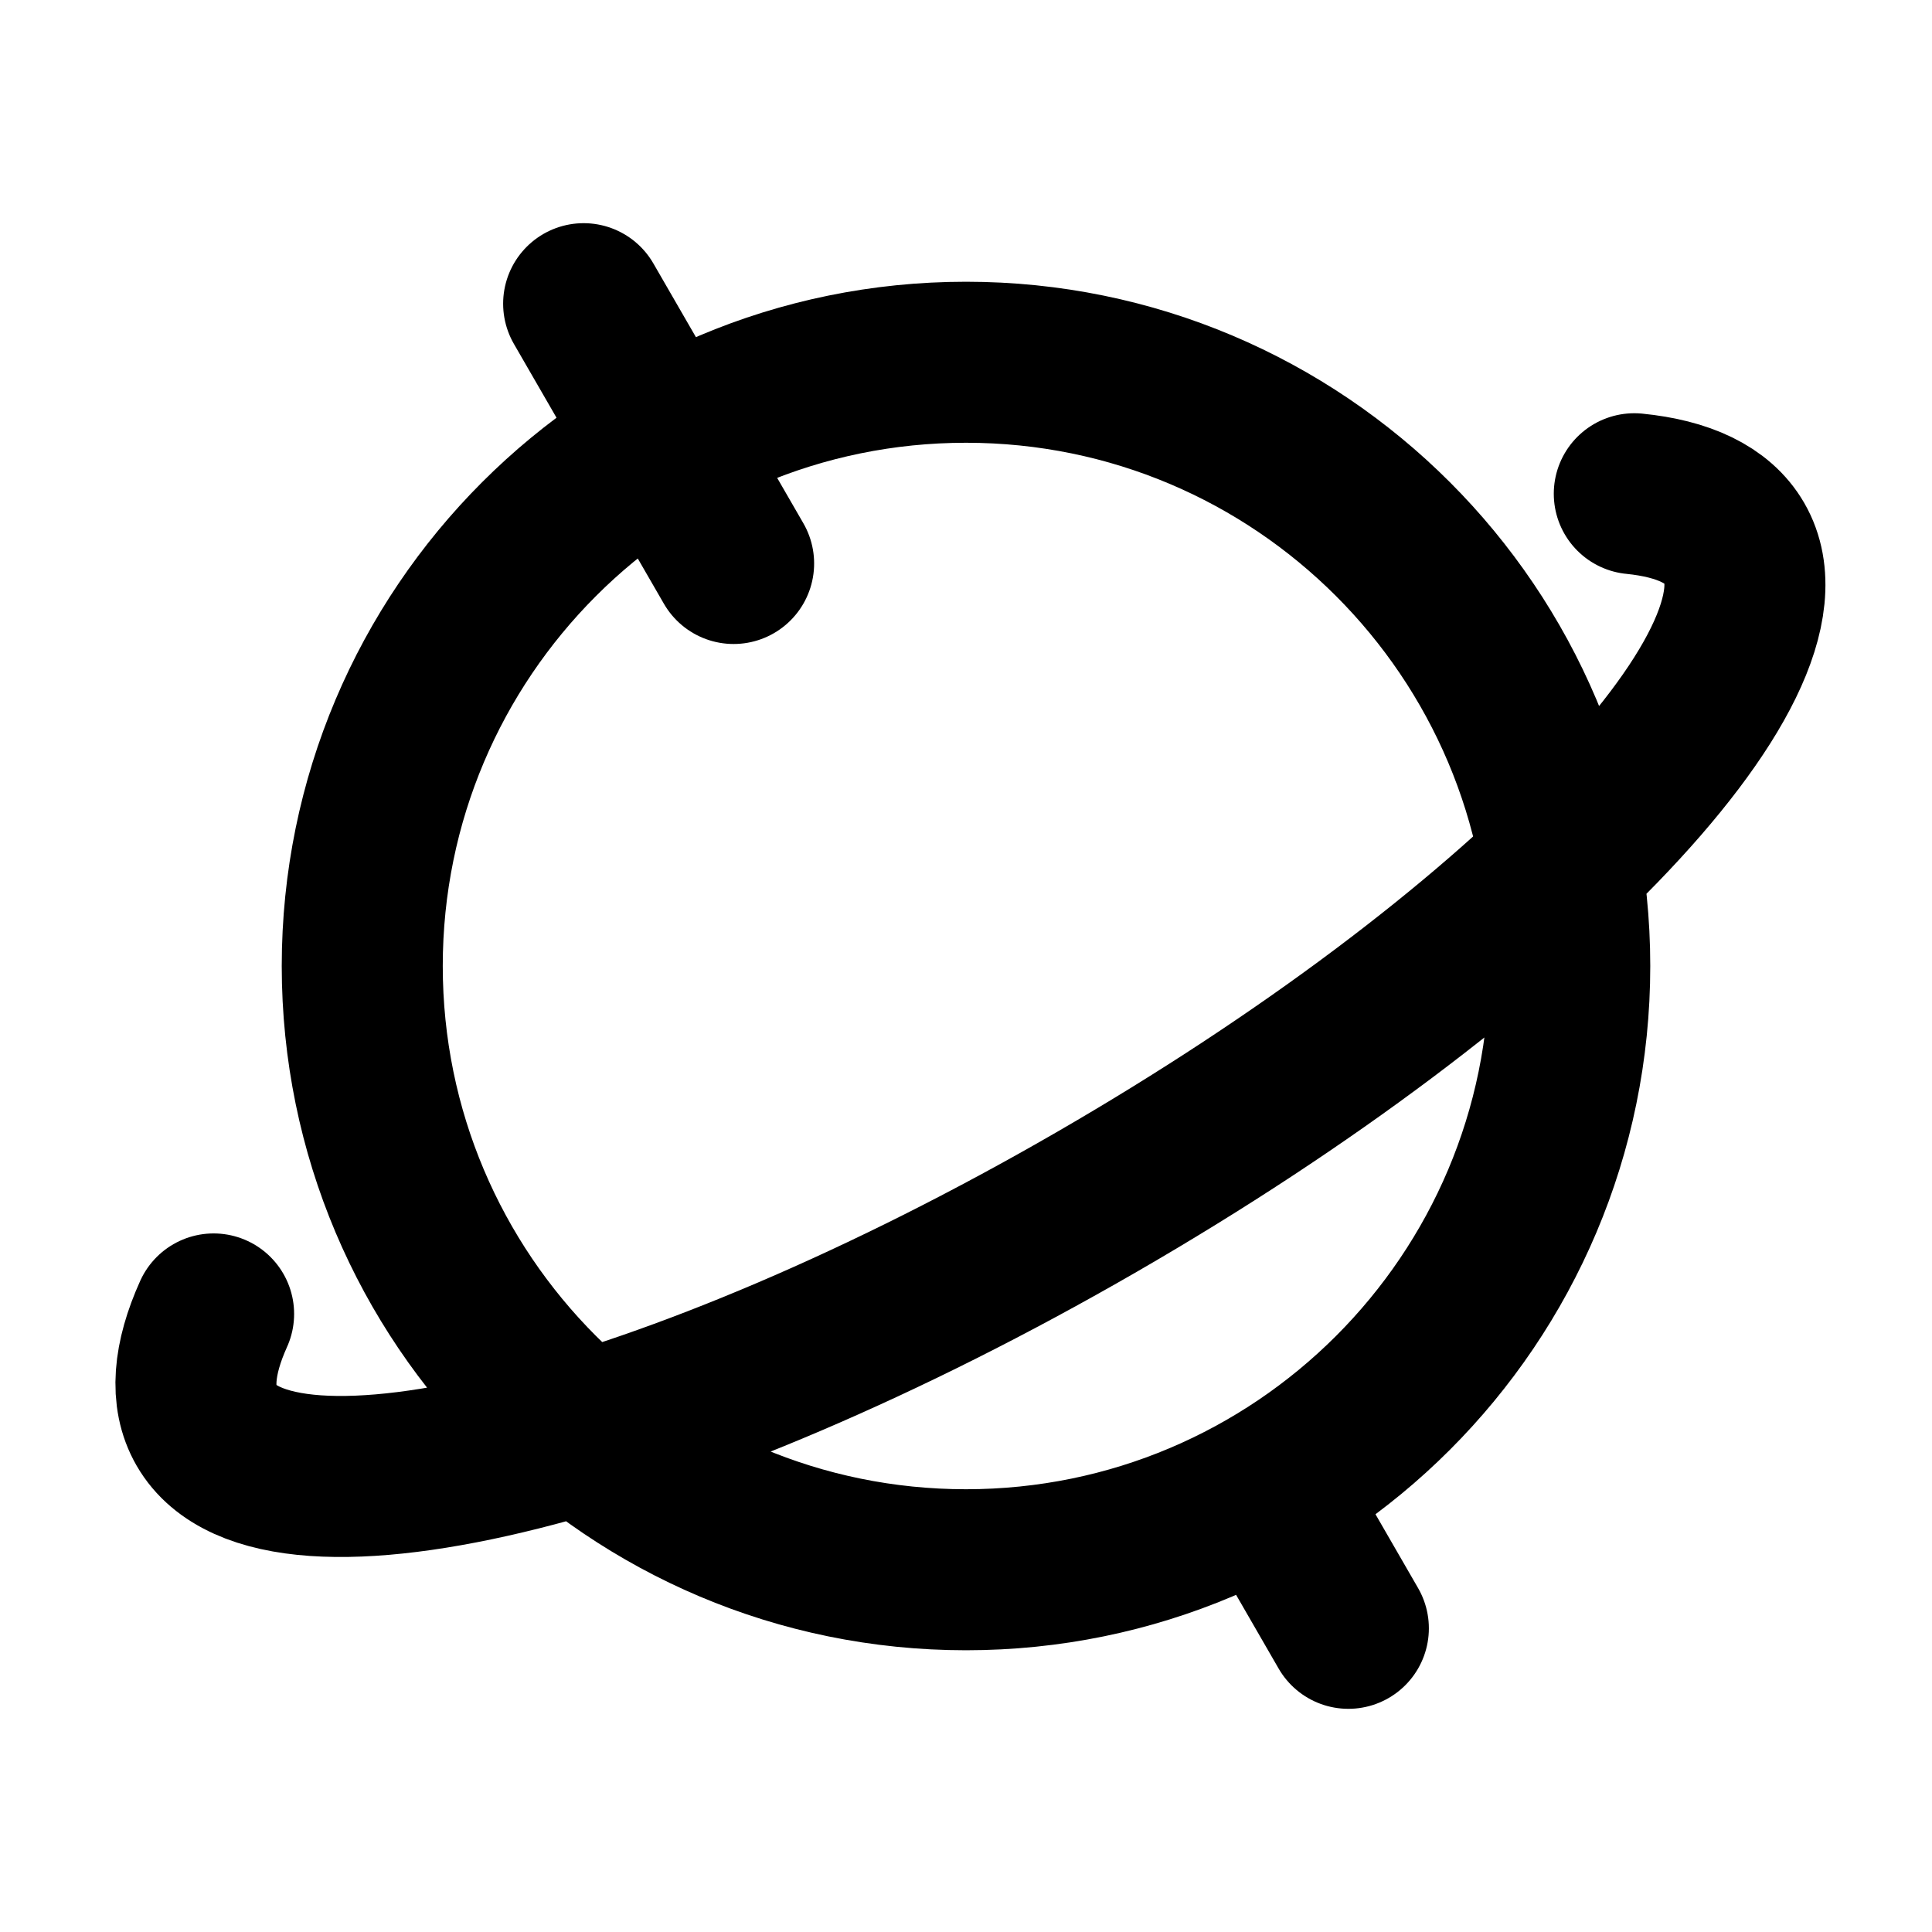
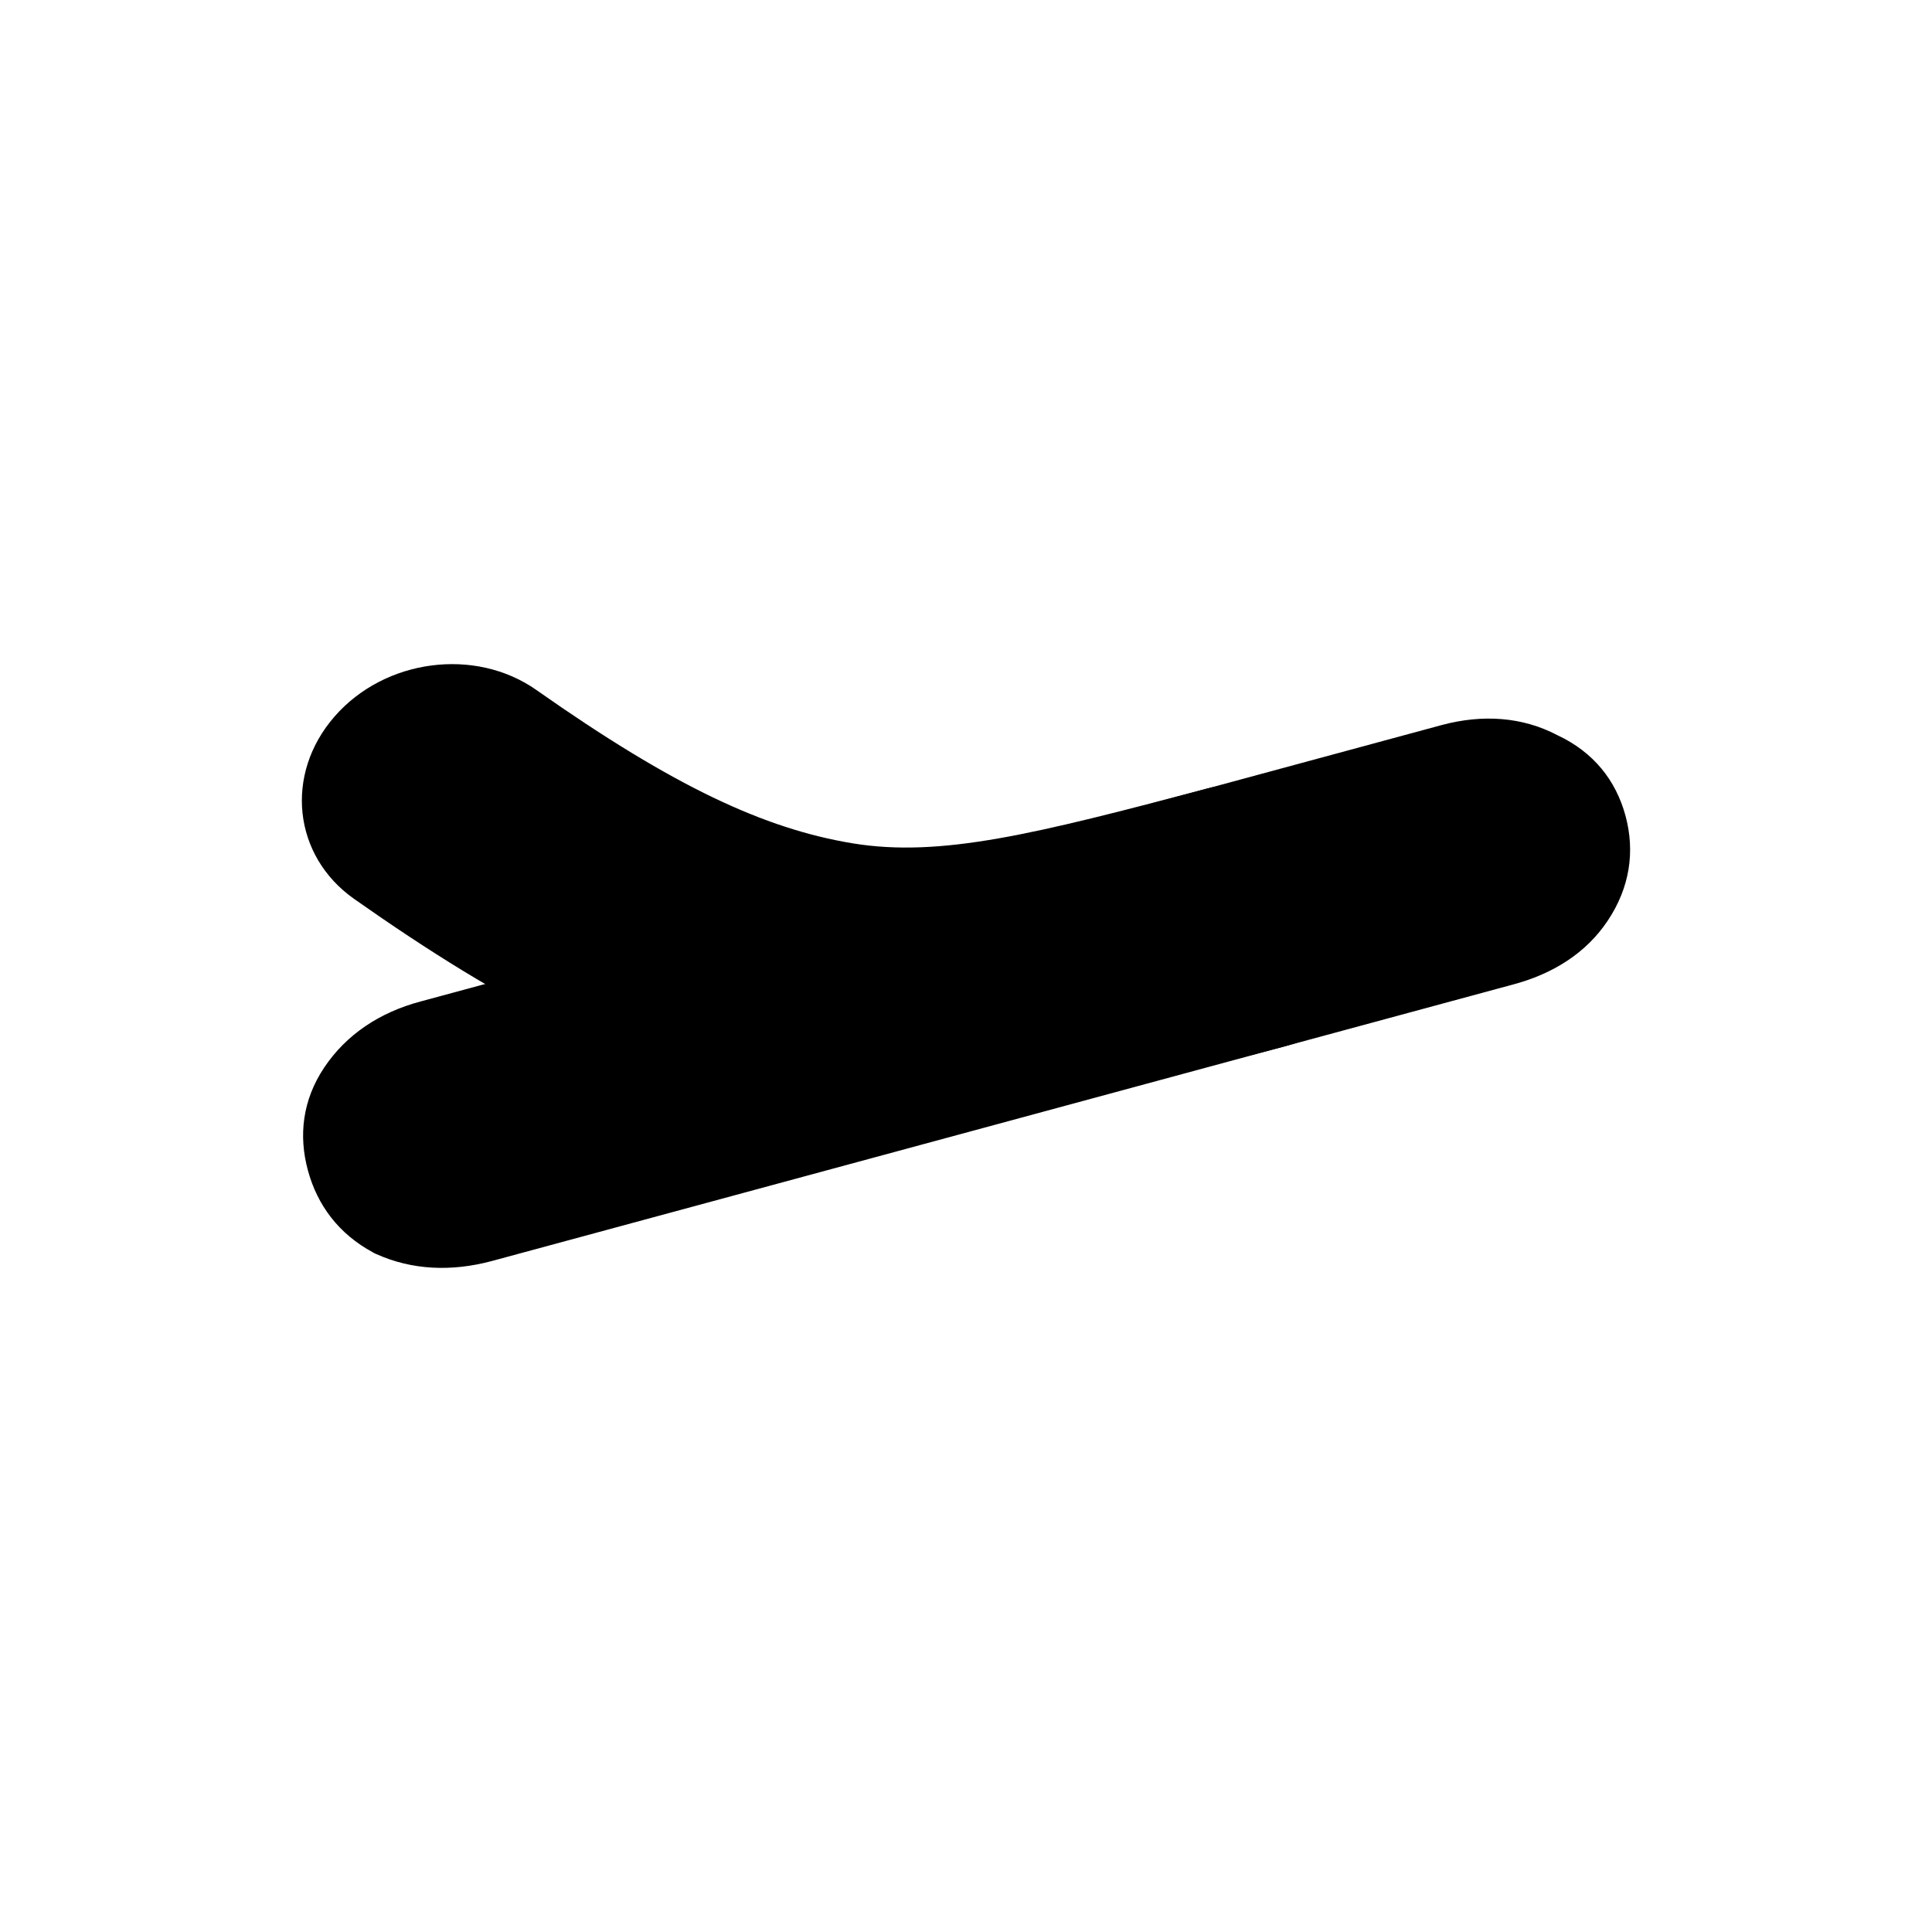
<svg xmlns="http://www.w3.org/2000/svg" width="32" height="32" viewBox="0 0 32 32" fill="none">
-   <path d="M3.538 21.763C3.202 22.507 3.146 23.139 3.418 23.61C4.569 25.604 11.168 23.949 18.157 19.913C25.147 15.878 29.88 10.991 28.729 8.997C28.457 8.526 27.882 8.259 27.069 8.178M21.004 24.667L22.333 26.97M9.667 5.03L12.151 9.333M26 16C26 21.523 21.523 26 16 26C10.477 26 6 21.523 6 16C6 10.477 10.477 6 16 6C21.523 6 26 10.477 26 16Z" stroke="black" stroke-width="2.667" stroke-linecap="round" stroke-linejoin="round" />
+   <path d="M5.369 17.683C5.736 17.134 6.29 16.767 6.968 16.587L23.887 12.007C24.554 11.83 25.213 11.871 25.793 12.176C26.391 12.454 26.764 12.924 26.923 13.51C27.084 14.104 26.995 14.702 26.628 15.251C26.269 15.789 25.714 16.134 25.055 16.308L8.137 20.889C7.477 21.064 6.824 21.038 6.232 20.771L6.204 20.759L6.178 20.744C5.612 20.438 5.257 19.965 5.1 19.386C4.943 18.809 5.01 18.221 5.369 17.683Z" fill="black" />
+   <path fill-rule="evenodd" clip-rule="evenodd" d="M23.032 14.743C23.342 15.887 22.525 17.002 21.25 17.339C18.158 18.156 15.607 18.637 13.063 18.219C10.52 17.801 8.325 16.619 5.867 14.89C4.853 14.177 4.707 12.824 5.541 11.868C6.374 10.912 7.872 10.716 8.885 11.429C11.156 13.026 12.661 13.727 14.121 13.968C15.582 14.208 17.144 13.814 20 13.059C21.275 12.722 22.721 13.599 23.032 14.743Z" fill="black" />
</svg>
